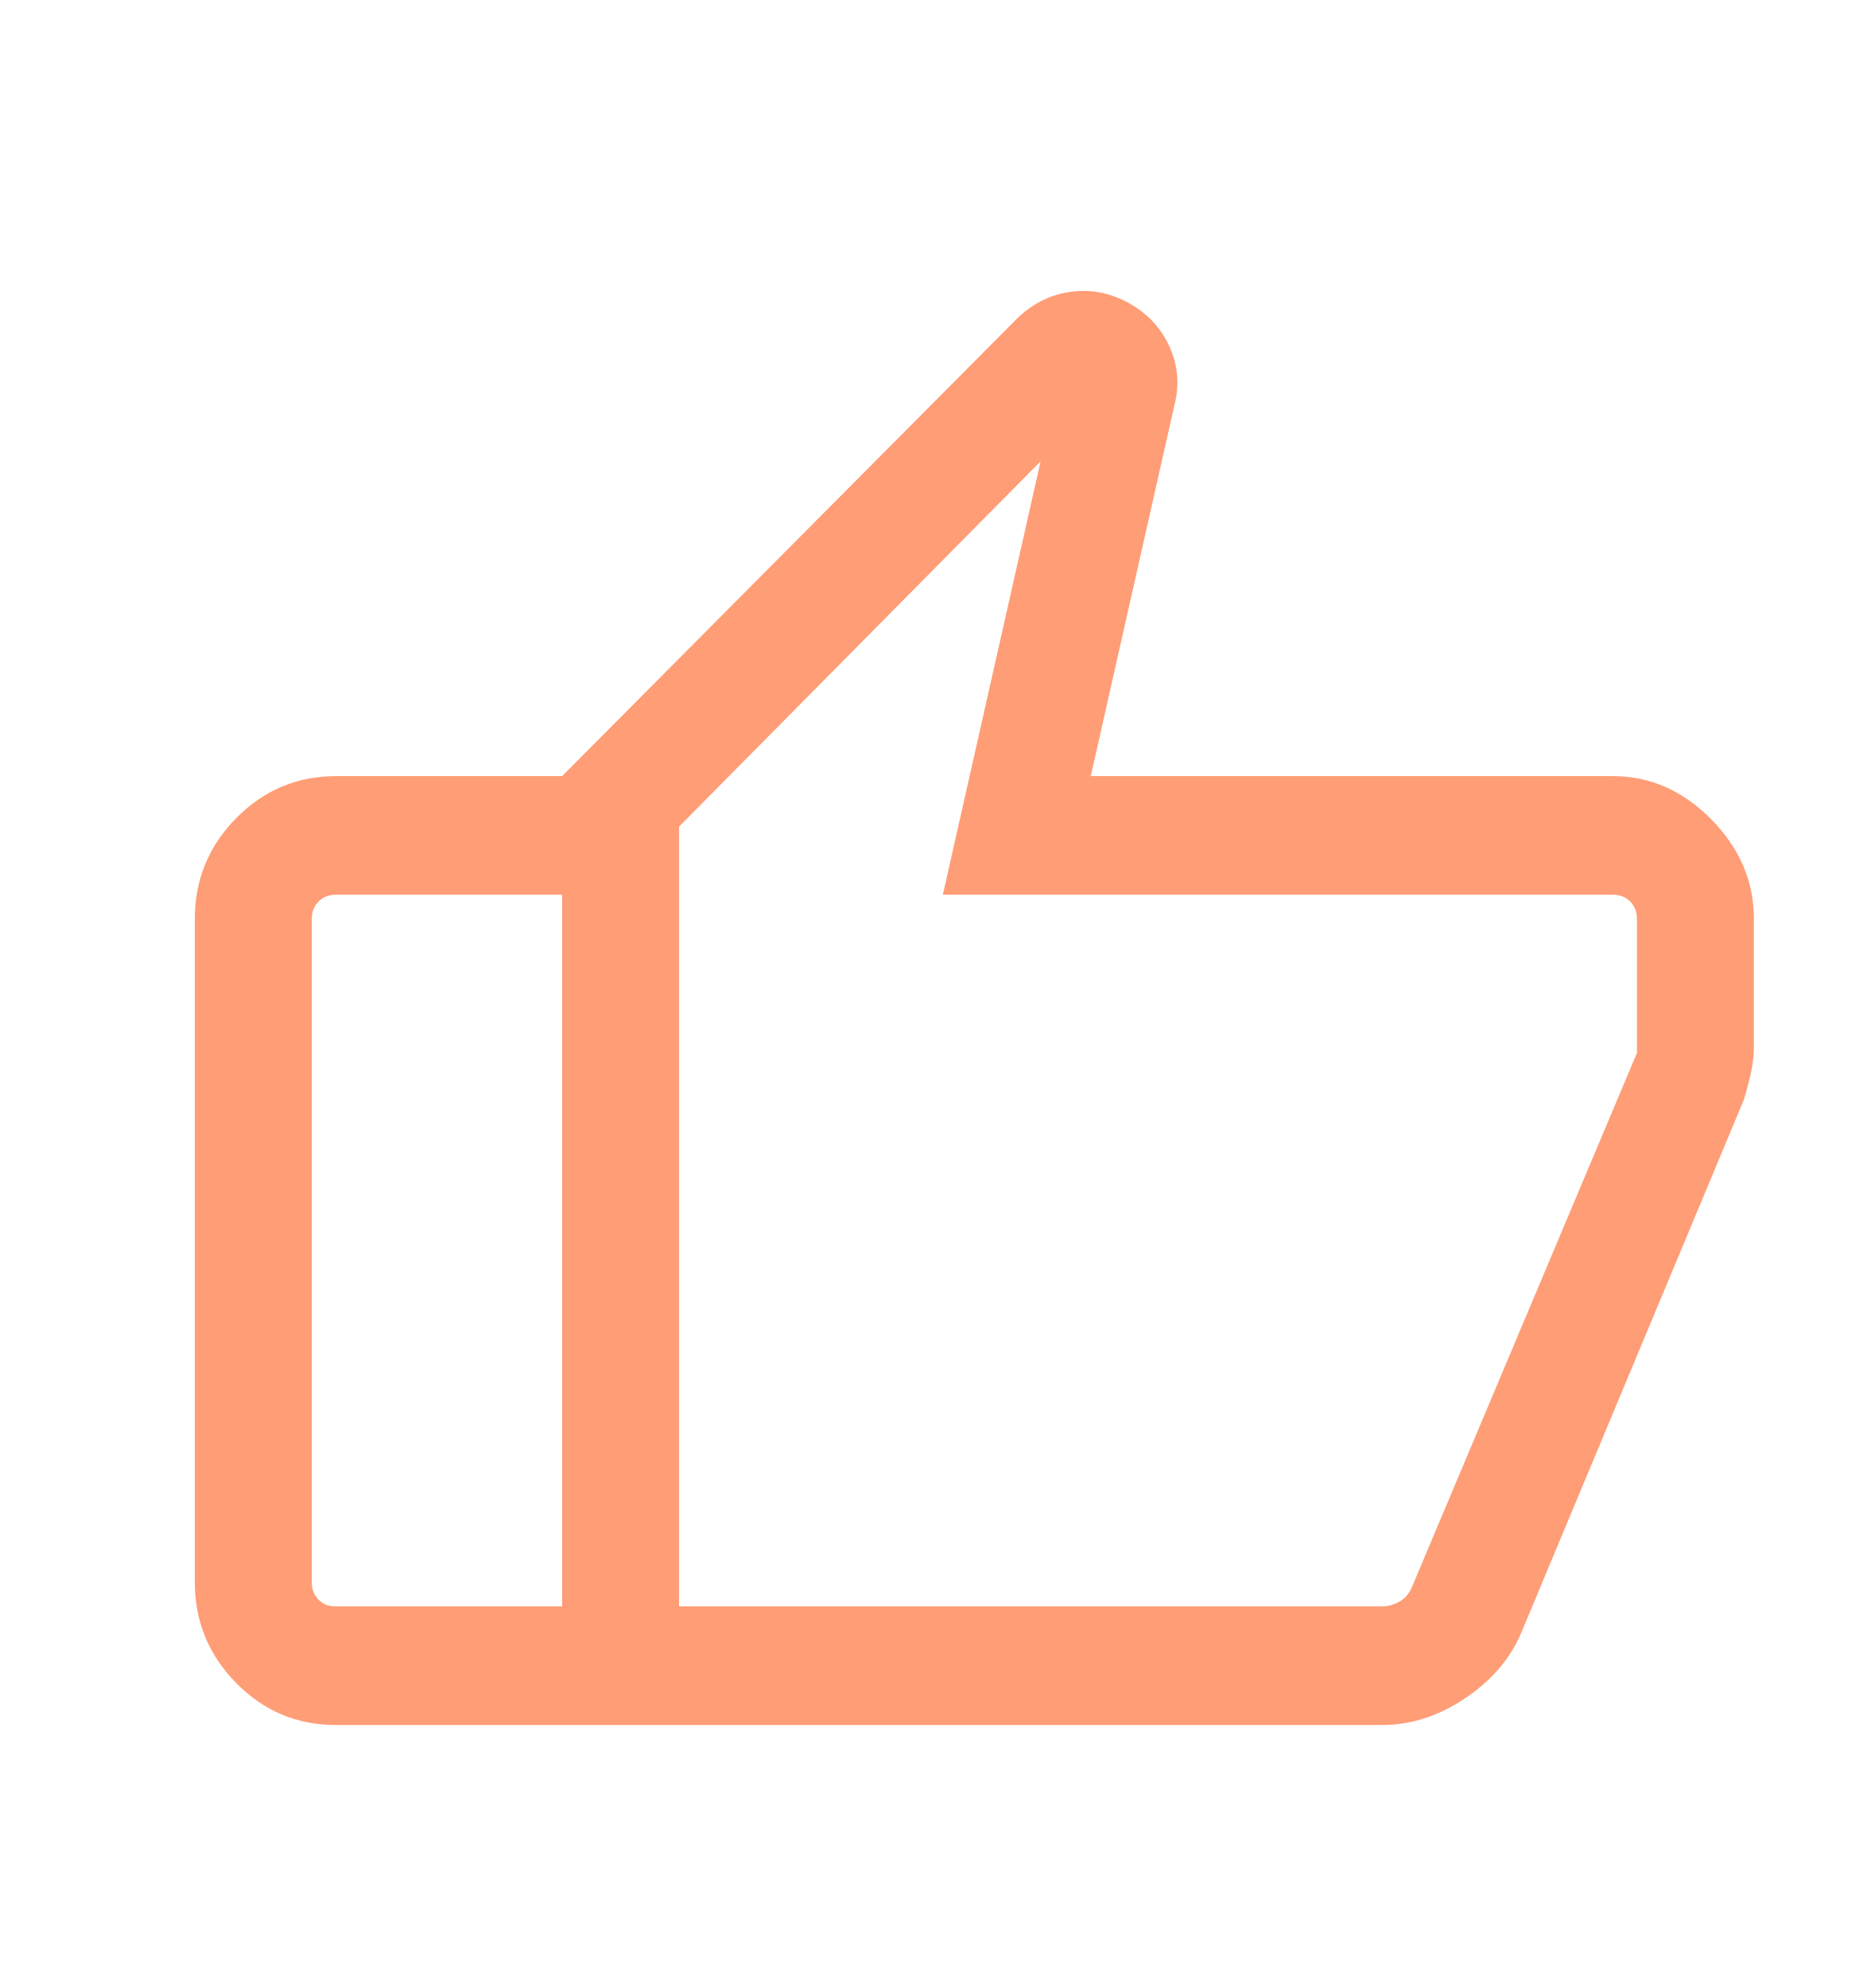
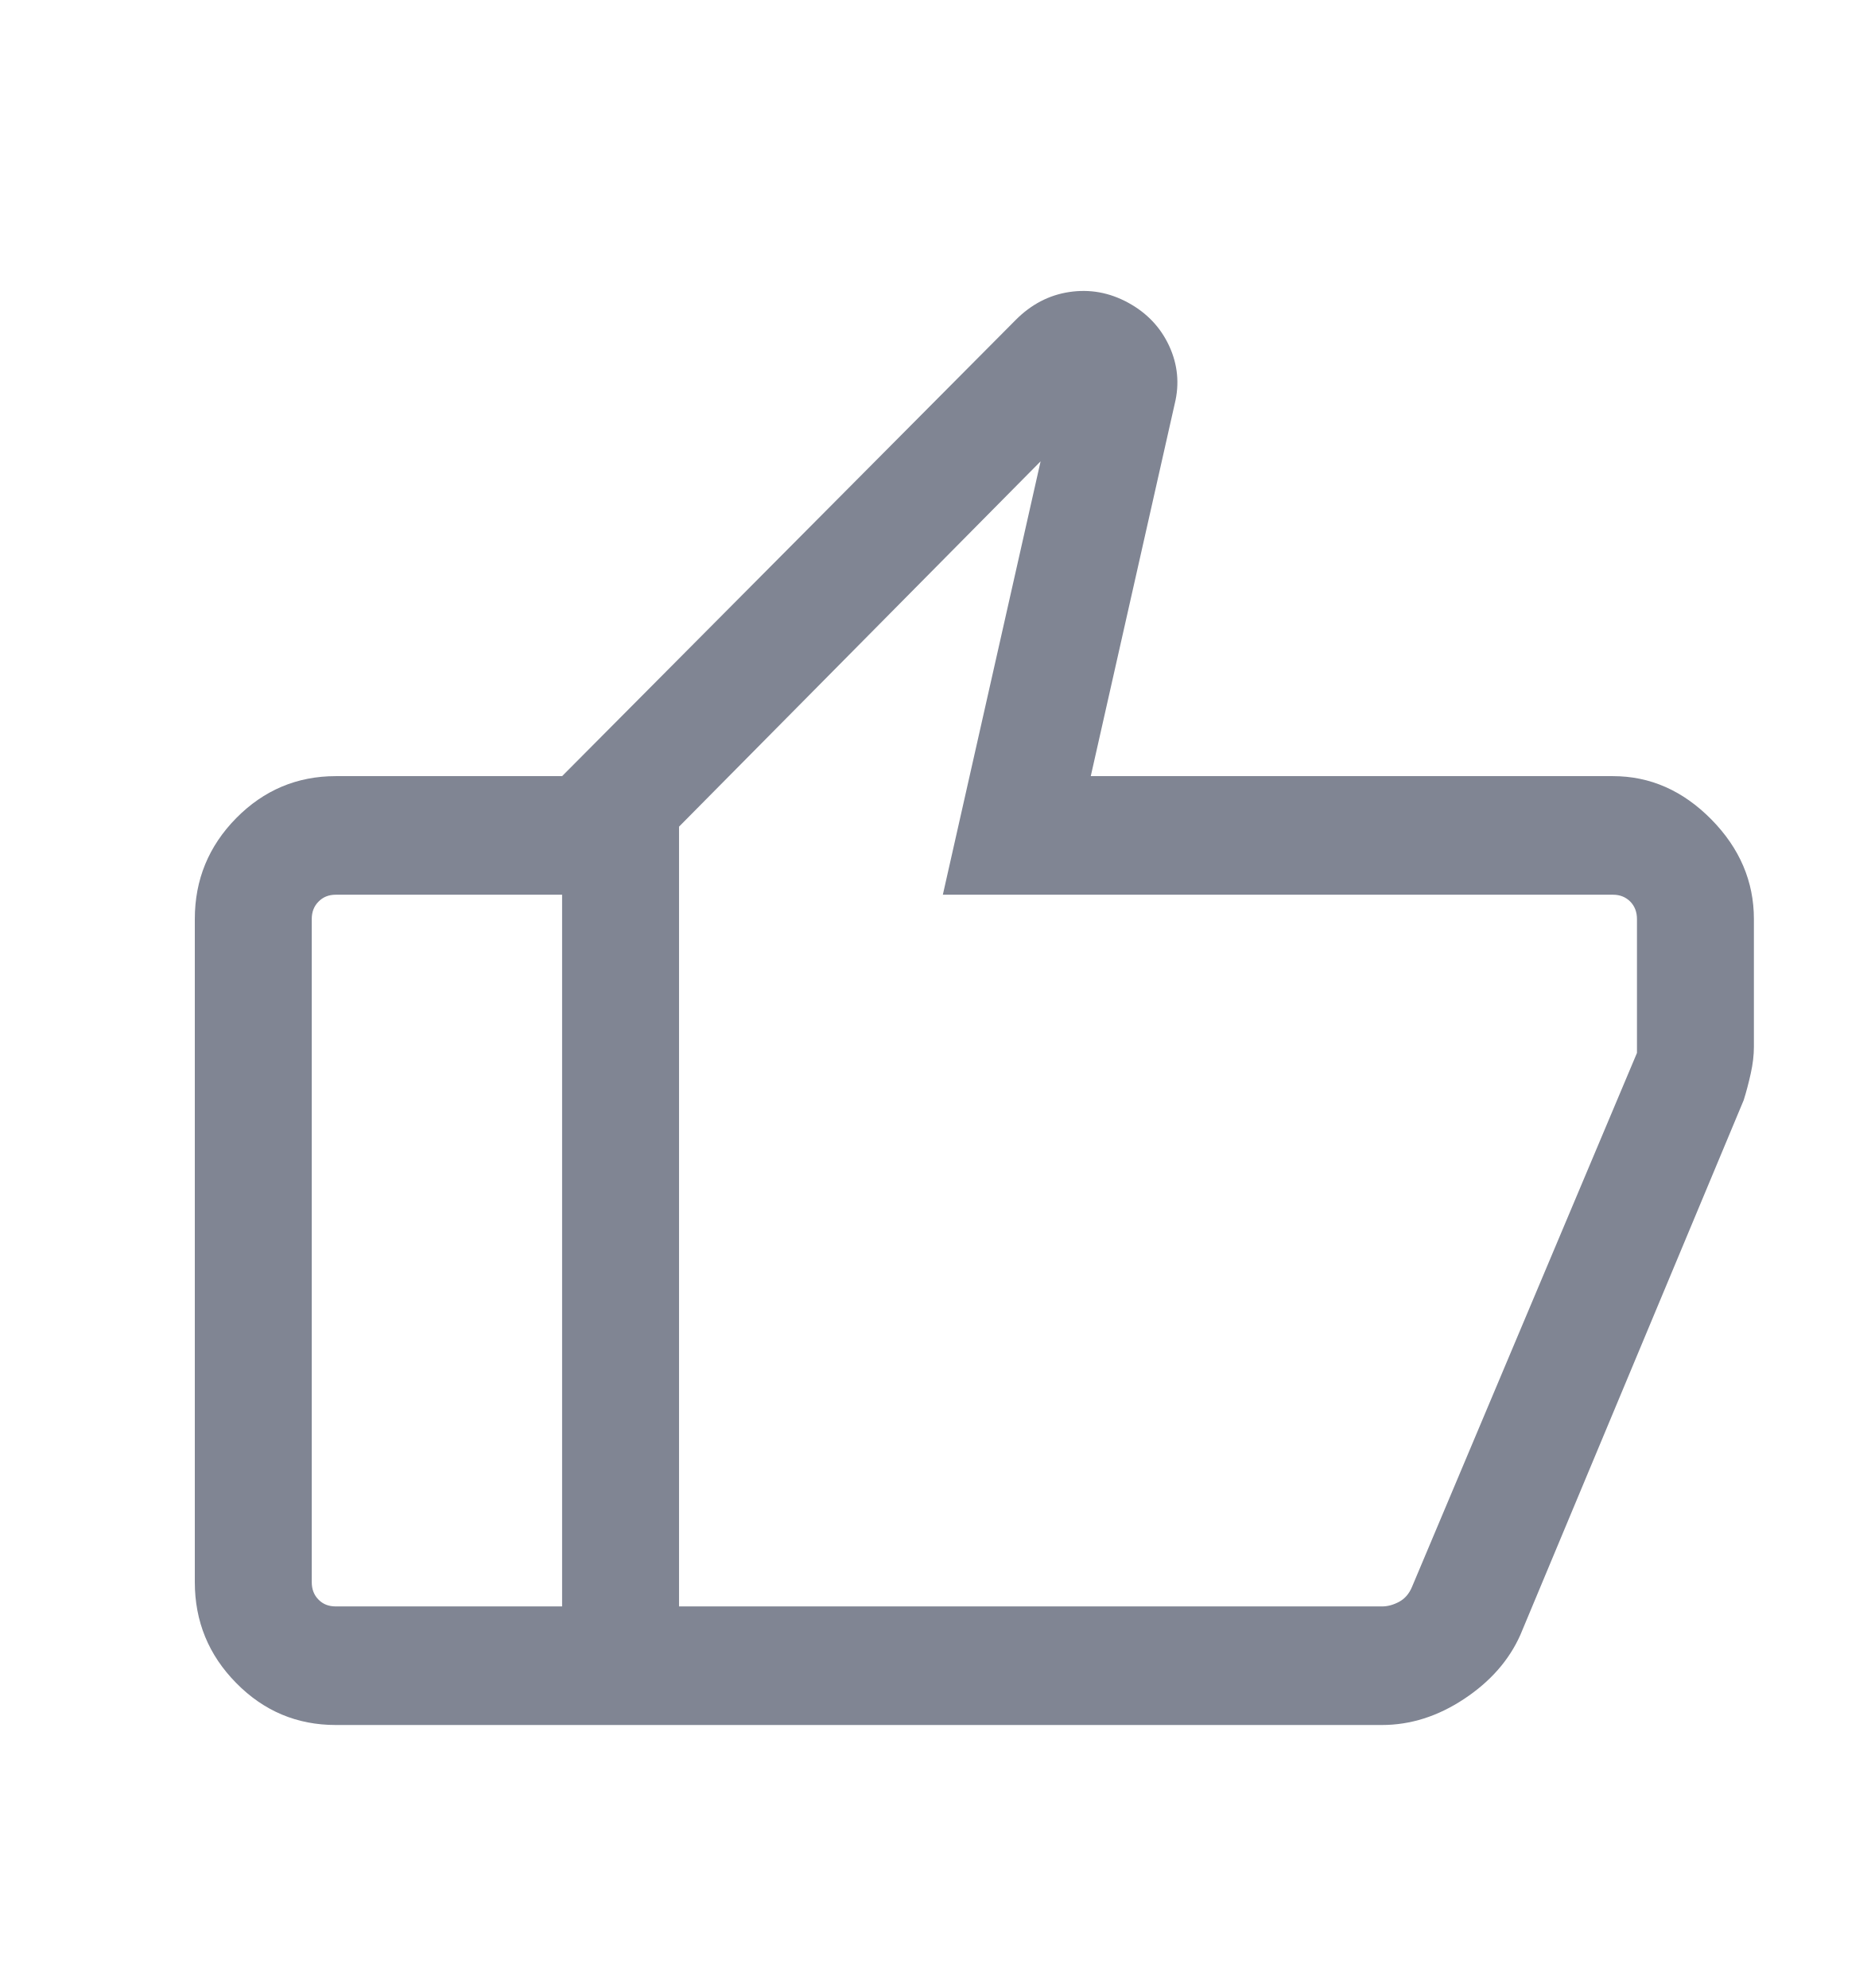
<svg xmlns="http://www.w3.org/2000/svg" width="16" height="17" viewBox="0 0 16 17" fill="none">
-   <mask id="mask0_424_9355" style="mask-type:alpha" maskUnits="userSpaceOnUse" x="0" y="0" width="16" height="17">
+   <mask id="mask0_1175_1160" style="mask-type:alpha" maskUnits="userSpaceOnUse" x="0" y="0" width="16" height="17">
    <rect y="0.5" width="16" height="16" fill="#D9D9D9" />
  </mask>
-   <g mask="url(#mask0_424_9355)">
-     <path d="M13.794 6.637C14.111 6.637 14.391 6.76 14.635 7.007C14.878 7.254 14.999 7.538 14.999 7.859V8.952C14.999 9.023 14.99 9.099 14.972 9.18C14.954 9.261 14.934 9.337 14.912 9.407L13.002 13.98C12.906 14.196 12.746 14.379 12.521 14.528C12.296 14.677 12.062 14.751 11.818 14.751H4.807V6.637L8.685 2.737C8.818 2.603 8.971 2.523 9.145 2.497C9.32 2.471 9.487 2.501 9.647 2.588C9.807 2.675 9.924 2.798 9.998 2.957C10.072 3.117 10.088 3.282 10.046 3.453L9.328 6.637H13.794ZM5.807 7.069V13.737H11.82C11.867 13.737 11.915 13.724 11.964 13.698C12.013 13.672 12.051 13.629 12.076 13.568L13.999 9.004V7.859C13.999 7.799 13.98 7.749 13.942 7.71C13.903 7.671 13.854 7.651 13.794 7.651H8.063L8.899 3.945L5.807 7.069ZM2.871 14.751C2.54 14.751 2.256 14.632 2.02 14.392C1.784 14.153 1.666 13.865 1.666 13.529V7.859C1.666 7.523 1.784 7.236 2.02 6.996C2.256 6.757 2.54 6.637 2.871 6.637H4.807V7.651H2.871C2.811 7.651 2.762 7.671 2.724 7.71C2.685 7.749 2.666 7.799 2.666 7.859V13.529C2.666 13.59 2.685 13.64 2.724 13.679C2.762 13.718 2.811 13.737 2.871 13.737H4.807V14.751H2.871Z" fill="#FF743D" fill-opacity="0.7" />
+   <g mask="url(#mask0_1175_1160)">
+     <path d="M13.794 6.637C14.111 6.637 14.391 6.76 14.635 7.007C14.878 7.254 14.999 7.538 14.999 7.859V8.952C14.999 9.023 14.99 9.099 14.972 9.18C14.954 9.261 14.934 9.337 14.912 9.407L13.002 13.98C12.906 14.196 12.746 14.379 12.521 14.528C12.296 14.677 12.062 14.751 11.818 14.751H4.807V6.637L8.685 2.737C8.818 2.603 8.971 2.523 9.145 2.497C9.32 2.471 9.487 2.501 9.647 2.588C9.807 2.675 9.924 2.798 9.998 2.957C10.072 3.117 10.088 3.282 10.046 3.453L9.328 6.637H13.794ZM5.807 7.069V13.737H11.82C11.867 13.737 11.915 13.724 11.964 13.698C12.013 13.672 12.051 13.629 12.076 13.568L13.999 9.004V7.859C13.999 7.799 13.98 7.749 13.942 7.71C13.903 7.671 13.854 7.651 13.794 7.651H8.063L8.899 3.945L5.807 7.069ZM2.871 14.751C2.54 14.751 2.256 14.632 2.02 14.392C1.784 14.153 1.666 13.865 1.666 13.529V7.859C1.666 7.523 1.784 7.236 2.02 6.996C2.256 6.757 2.54 6.637 2.871 6.637H4.807V7.651H2.871C2.811 7.651 2.762 7.671 2.724 7.71C2.685 7.749 2.666 7.799 2.666 7.859V13.529C2.666 13.59 2.685 13.64 2.724 13.679C2.762 13.718 2.811 13.737 2.871 13.737H4.807V14.751H2.871Z" fill="#808593" />
  </g>
</svg>
